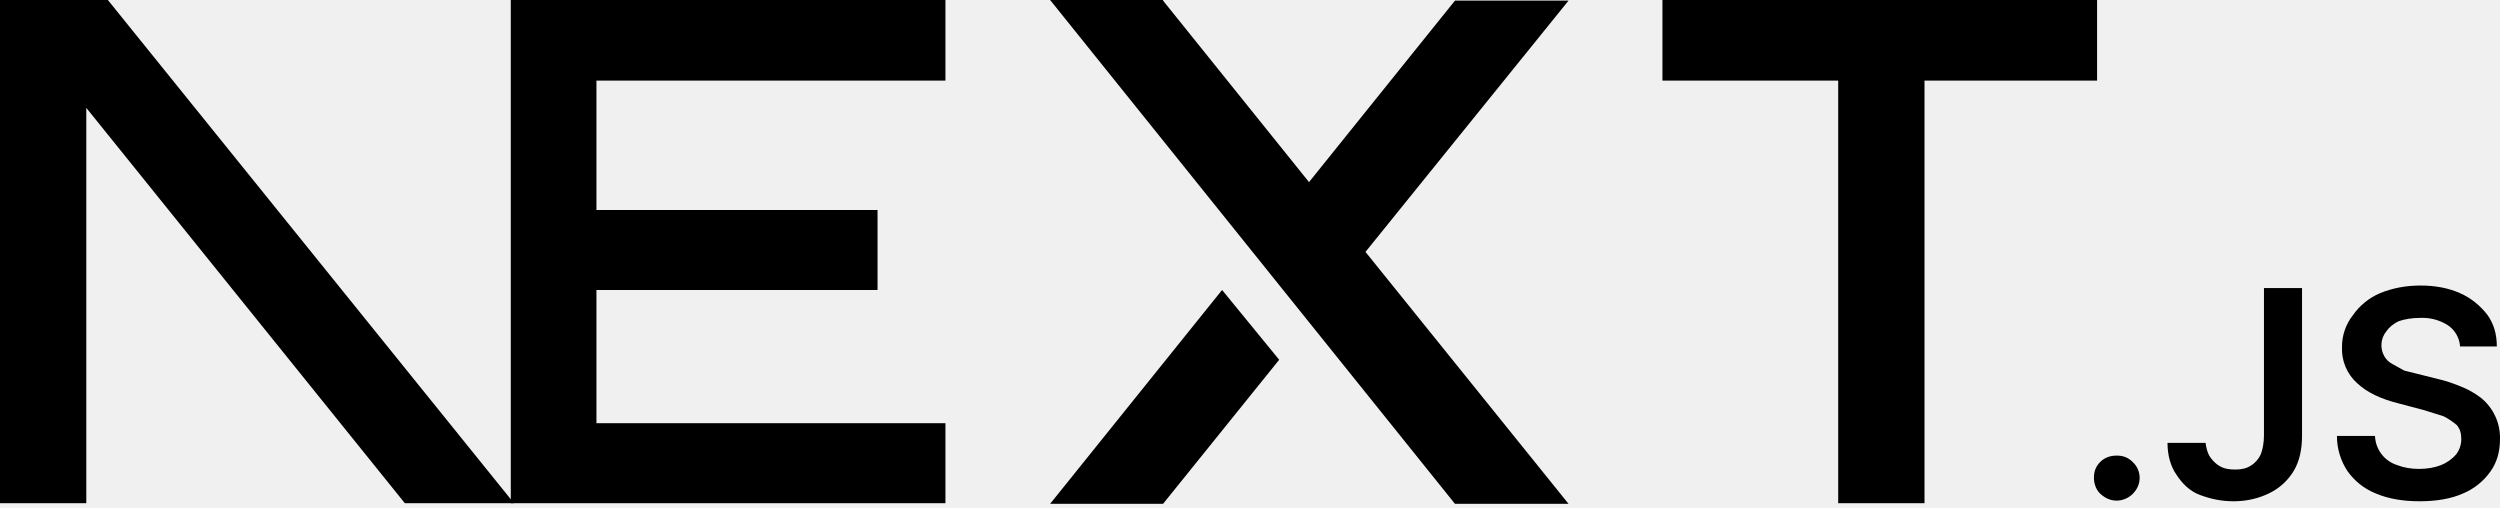
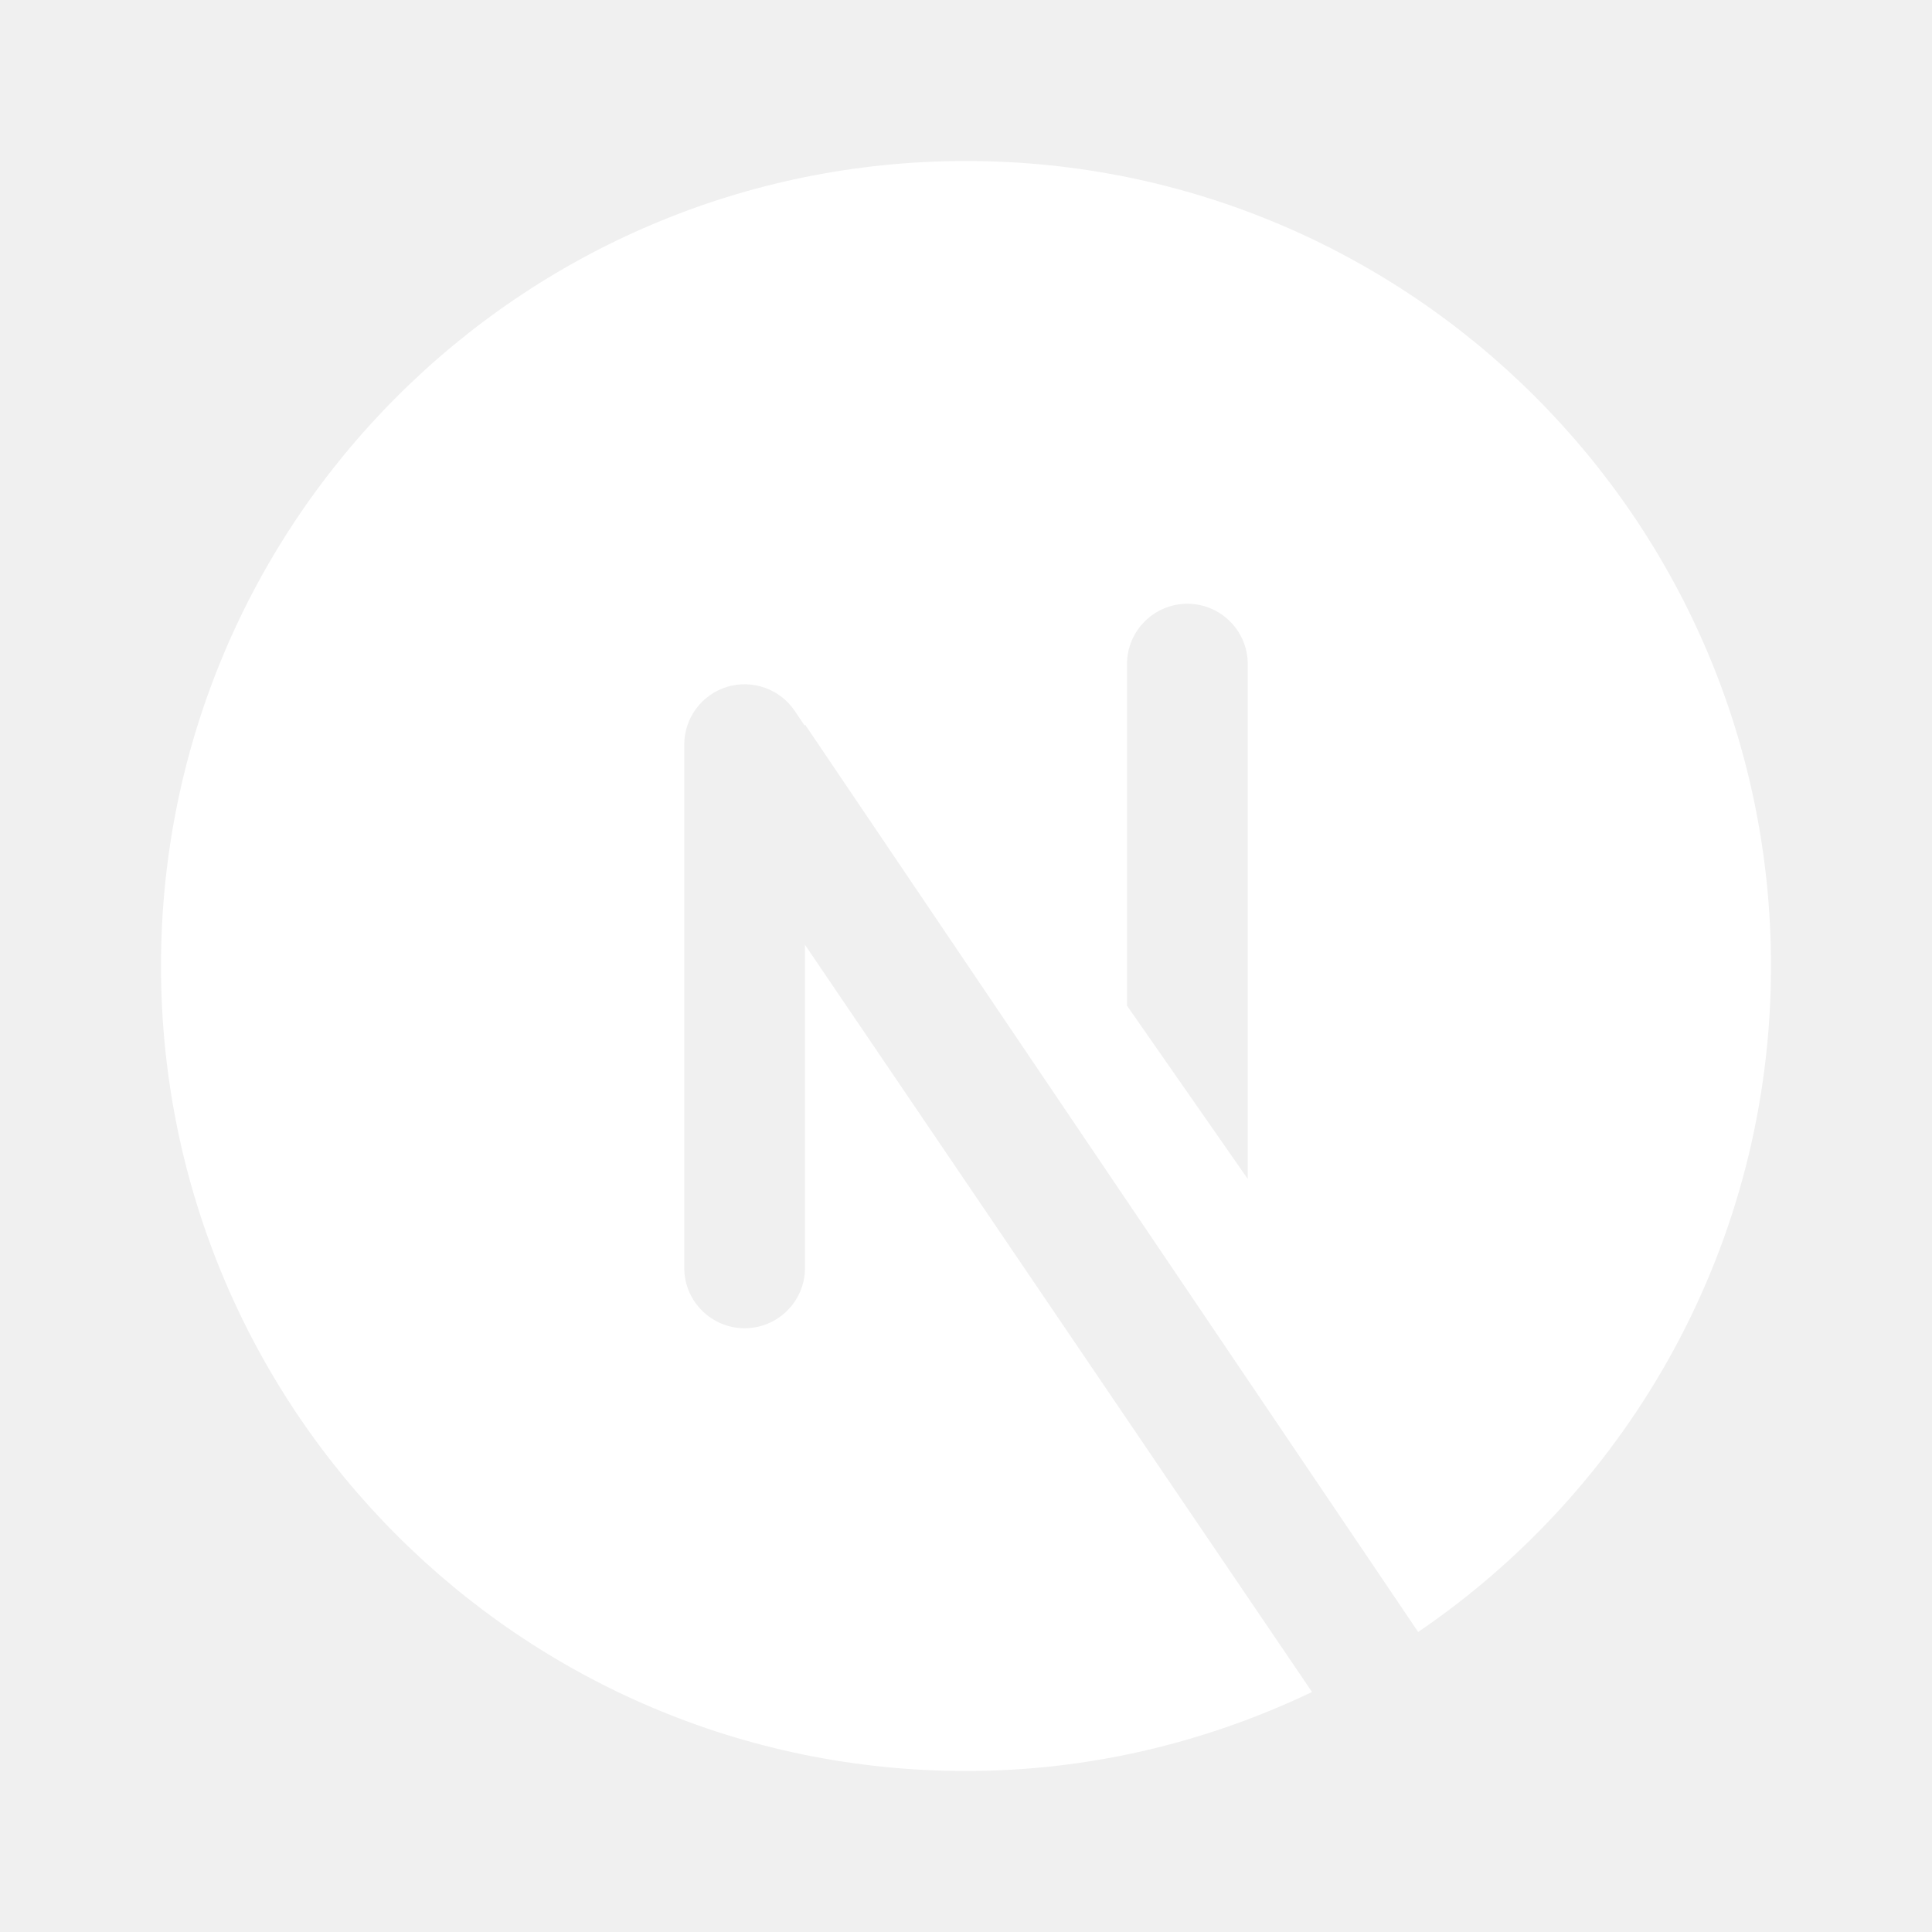
- <svg xmlns="http://www.w3.org/2000/svg" fill="none" viewBox="0 0 394 80">
-   <path fill="#000" d="M262 0h68.5v12.7h-27.2v66.6h-13.6V12.7H262V0ZM149 0v12.7H94v20.4h44.3v12.6H94v21h55v12.6H80.5V0h68.7zm34.3 0h-17.8l63.8 79.4h17.9l-32-39.7 32-39.6h-17.9l-23 28.6-23-28.6zm18.3 56.7-9-11-27.1 33.7h17.8l18.3-22.7z" />
-   <path fill="#000" d="M81 79.3 17 0H0v79.3h13.6V17l50.2 62.3H81Zm252.6-.4c-1 0-1.8-.4-2.5-1s-1.1-1.6-1.1-2.6.3-1.8 1-2.5 1.6-1 2.6-1 1.8.3 2.5 1a3.4 3.4 0 0 1 .6 4.3 3.7 3.7 0 0 1-3 1.8zm23.2-33.5h6v23.3c0 2.1-.4 4-1.3 5.5a9.1 9.1 0 0 1-3.8 3.5c-1.6.8-3.5 1.3-5.7 1.3-2 0-3.7-.4-5.3-1s-2.8-1.8-3.7-3.2c-.9-1.3-1.4-3-1.4-5h6c.1.8.3 1.6.7 2.2s1 1.2 1.6 1.5c.7.4 1.5.5 2.4.5 1 0 1.8-.2 2.4-.6a4 4 0 0 0 1.6-1.8c.3-.8.5-1.8.5-3V45.5zm30.9 9.1a4.4 4.4 0 0 0-2-3.3 7.5 7.5 0 0 0-4.3-1.1c-1.3 0-2.4.2-3.3.5-.9.4-1.6 1-2 1.6a3.5 3.5 0 0 0-.3 4c.3.5.7.9 1.3 1.2l1.8 1 2 .5 3.2.8c1.3.3 2.5.7 3.7 1.2a13 13 0 0 1 3.2 1.8 8.1 8.1 0 0 1 3 6.5c0 2-.5 3.7-1.5 5.1a10 10 0 0 1-4.4 3.5c-1.8.8-4.1 1.2-6.8 1.2-2.6 0-4.9-.4-6.8-1.2-2-.8-3.4-2-4.5-3.5a10 10 0 0 1-1.7-5.6h6a5 5 0 0 0 3.5 4.6c1 .4 2.2.6 3.4.6 1.3 0 2.5-.2 3.5-.6 1-.4 1.8-1 2.4-1.7a4 4 0 0 0 .8-2.4c0-.9-.2-1.6-.7-2.2a11 11 0 0 0-2.1-1.4l-3.2-1-3.8-1c-2.8-.7-5-1.7-6.6-3.2a7.2 7.2 0 0 1-2.4-5.7 8 8 0 0 1 1.7-5 10 10 0 0 1 4.3-3.5c2-.8 4-1.2 6.4-1.2 2.3 0 4.4.4 6.2 1.2 1.8.8 3.2 2 4.3 3.4 1 1.4 1.5 3 1.5 5h-5.8z" />
+ <svg xmlns="http://www.w3.org/2000/svg" fill="#FFFFFF" viewBox="0 0 48 48" width="48px" height="48px">
+   <path d="M20,23.474V31.5c0,0.828-0.672,1.5-1.5,1.5S17,32.328,17,31.5v-13c0-0.659,0.431-1.241,1.062-1.435 c0.627-0.19,1.314,0.049,1.682,0.596l0.249,0.37L20,18l15.234,22.546C40.524,36.947,44,30.88,44,24c0-11.046-8.954-20-20-20 S4,12.954,4,24s8.954,20,20,20c3.082,0,5.99-0.718,8.597-1.963L20,23.474z M28,16.5c0-0.828,0.672-1.5,1.5-1.5s1.5,0.672,1.5,1.5 v12.79l-3-4.304V16.5z" />
</svg>
